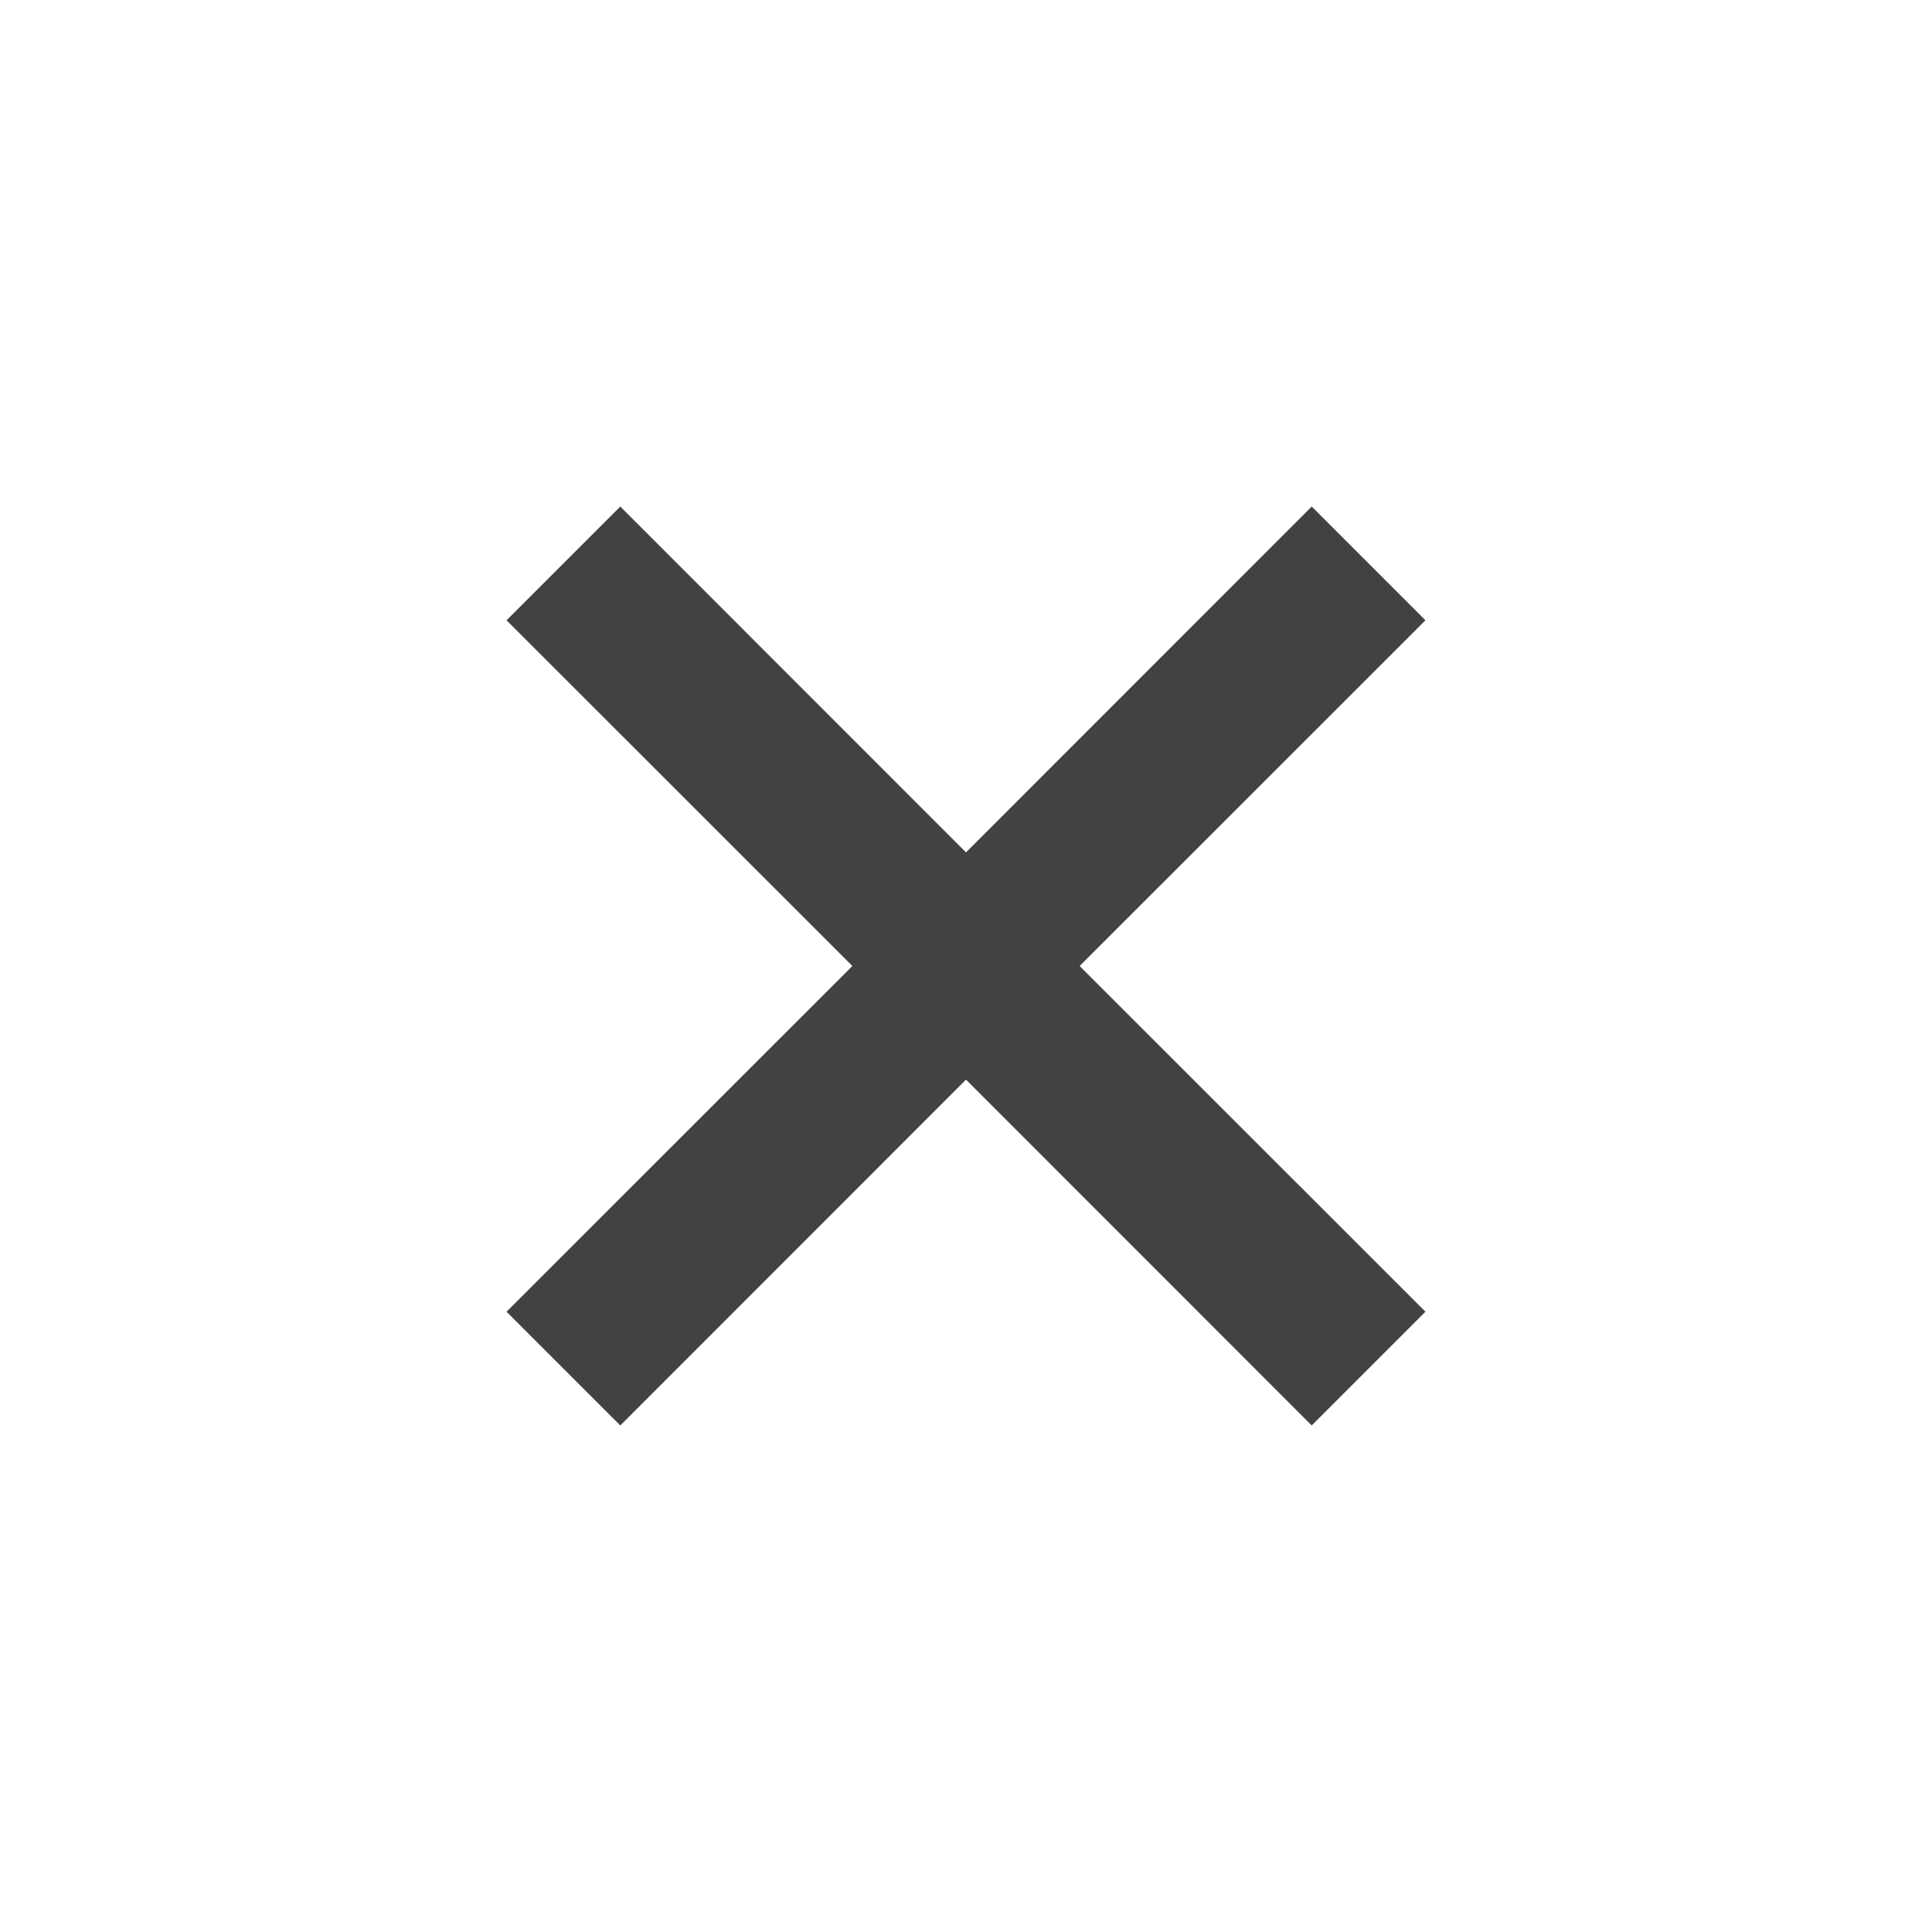
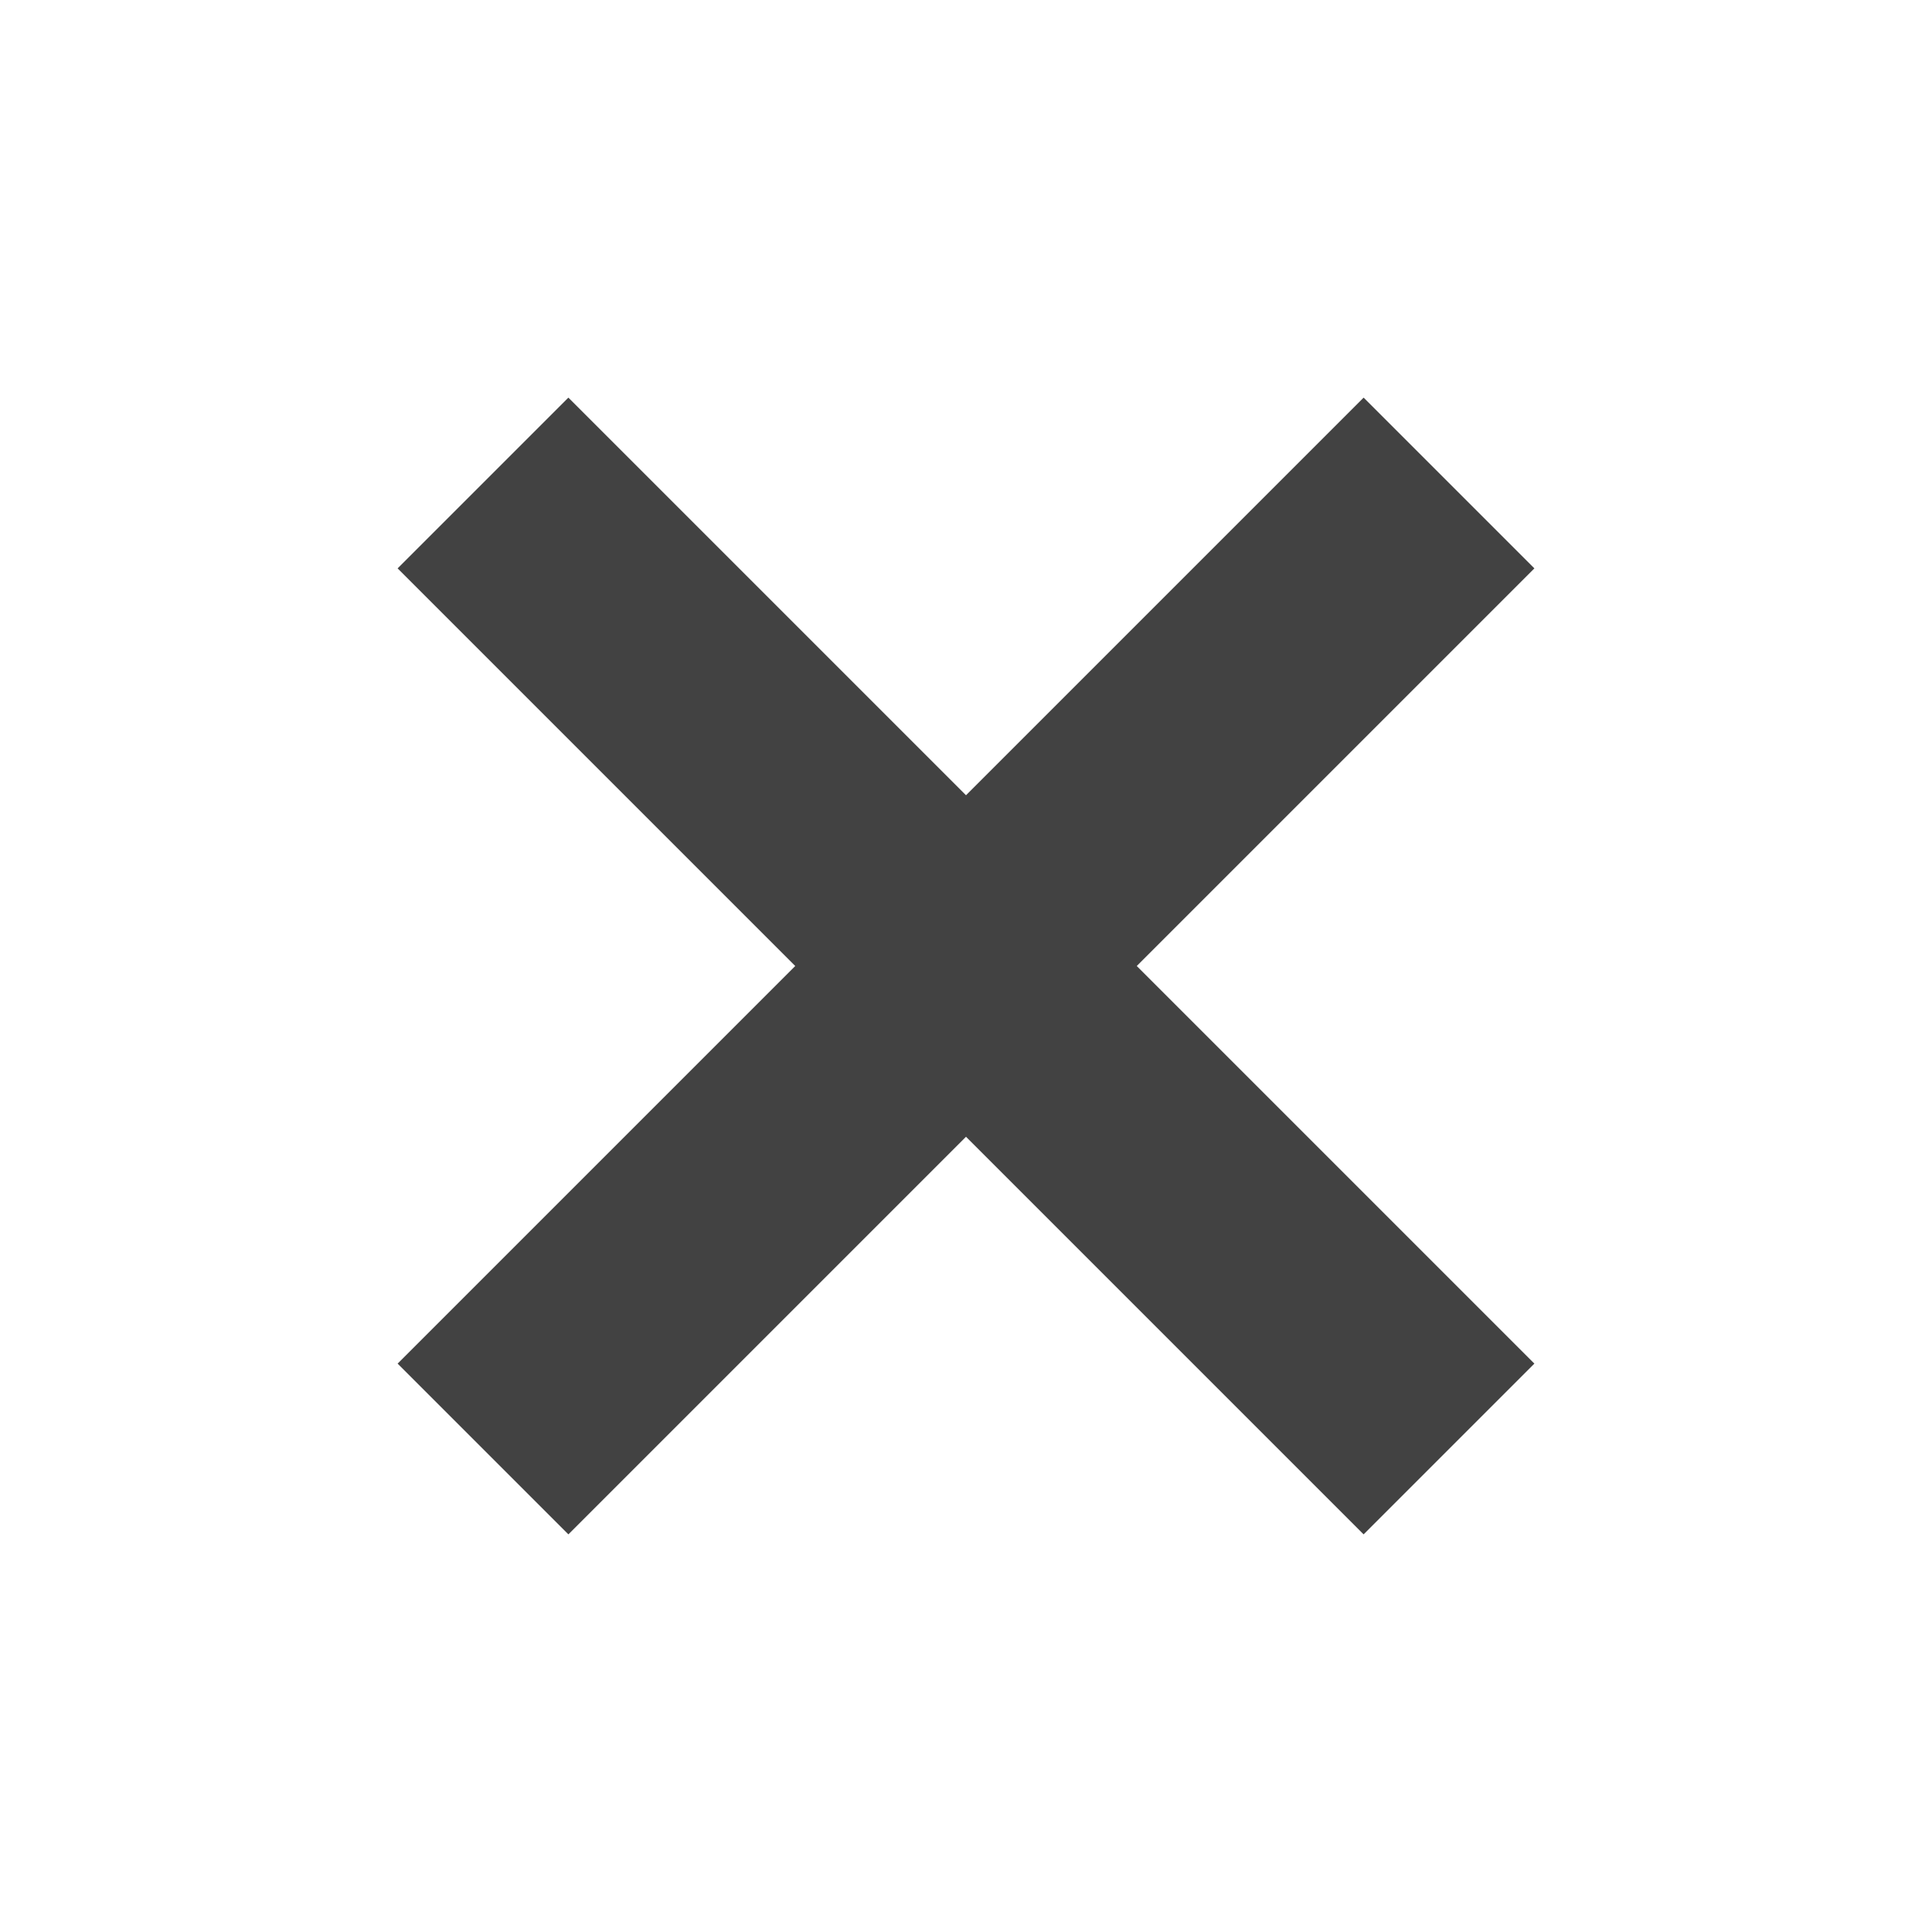
<svg xmlns="http://www.w3.org/2000/svg" width="16" height="16" viewBox="0 0 16 16" fill="none">
-   <path d="M11.805 5.137L8.941 8L11.805 10.863L10.863 11.805L8 8.941L5.137 11.805L4.195 10.863L7.059 8L4.195 5.137L5.137 4.195L8 7.059L10.863 4.195L11.805 5.137Z" fill="#424242" />
+   <path d="M4 12L12 4" stroke="#424242" stroke-width="2" stroke-linejoin="bevel" />
+   <path d="M4 4L12 12" stroke="#424242" stroke-width="2" stroke-linejoin="bevel" />
</svg>
